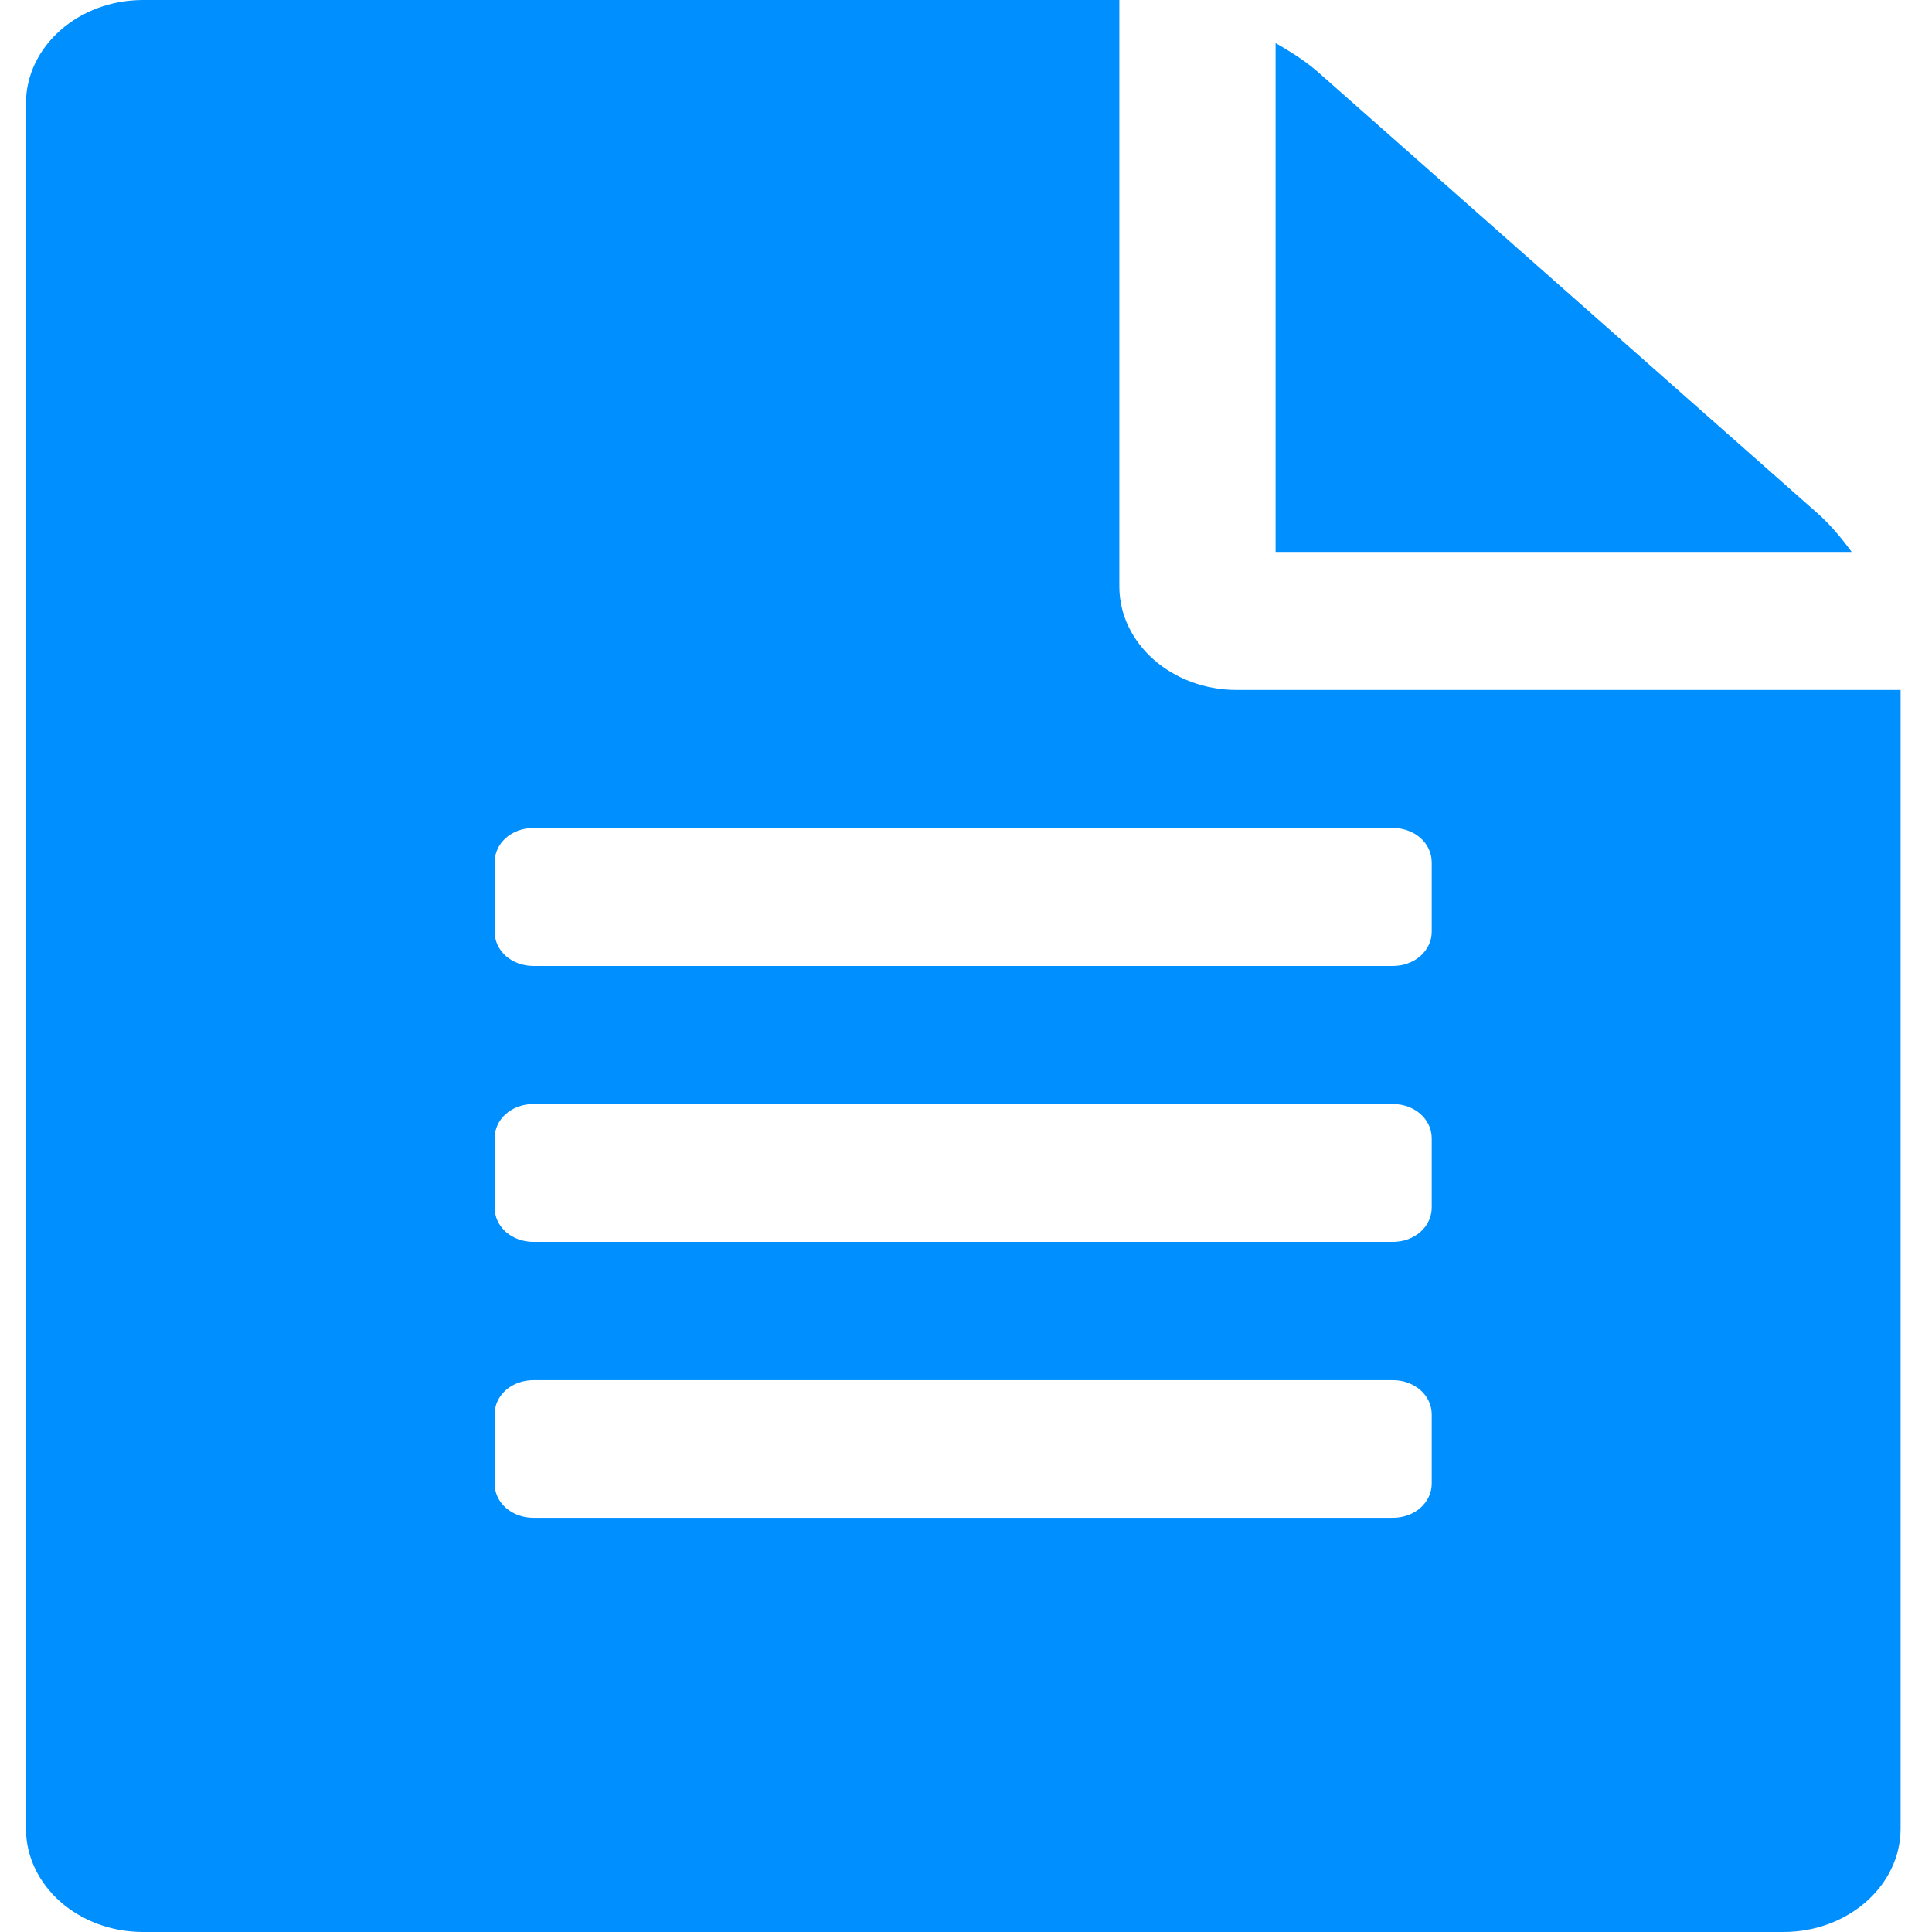
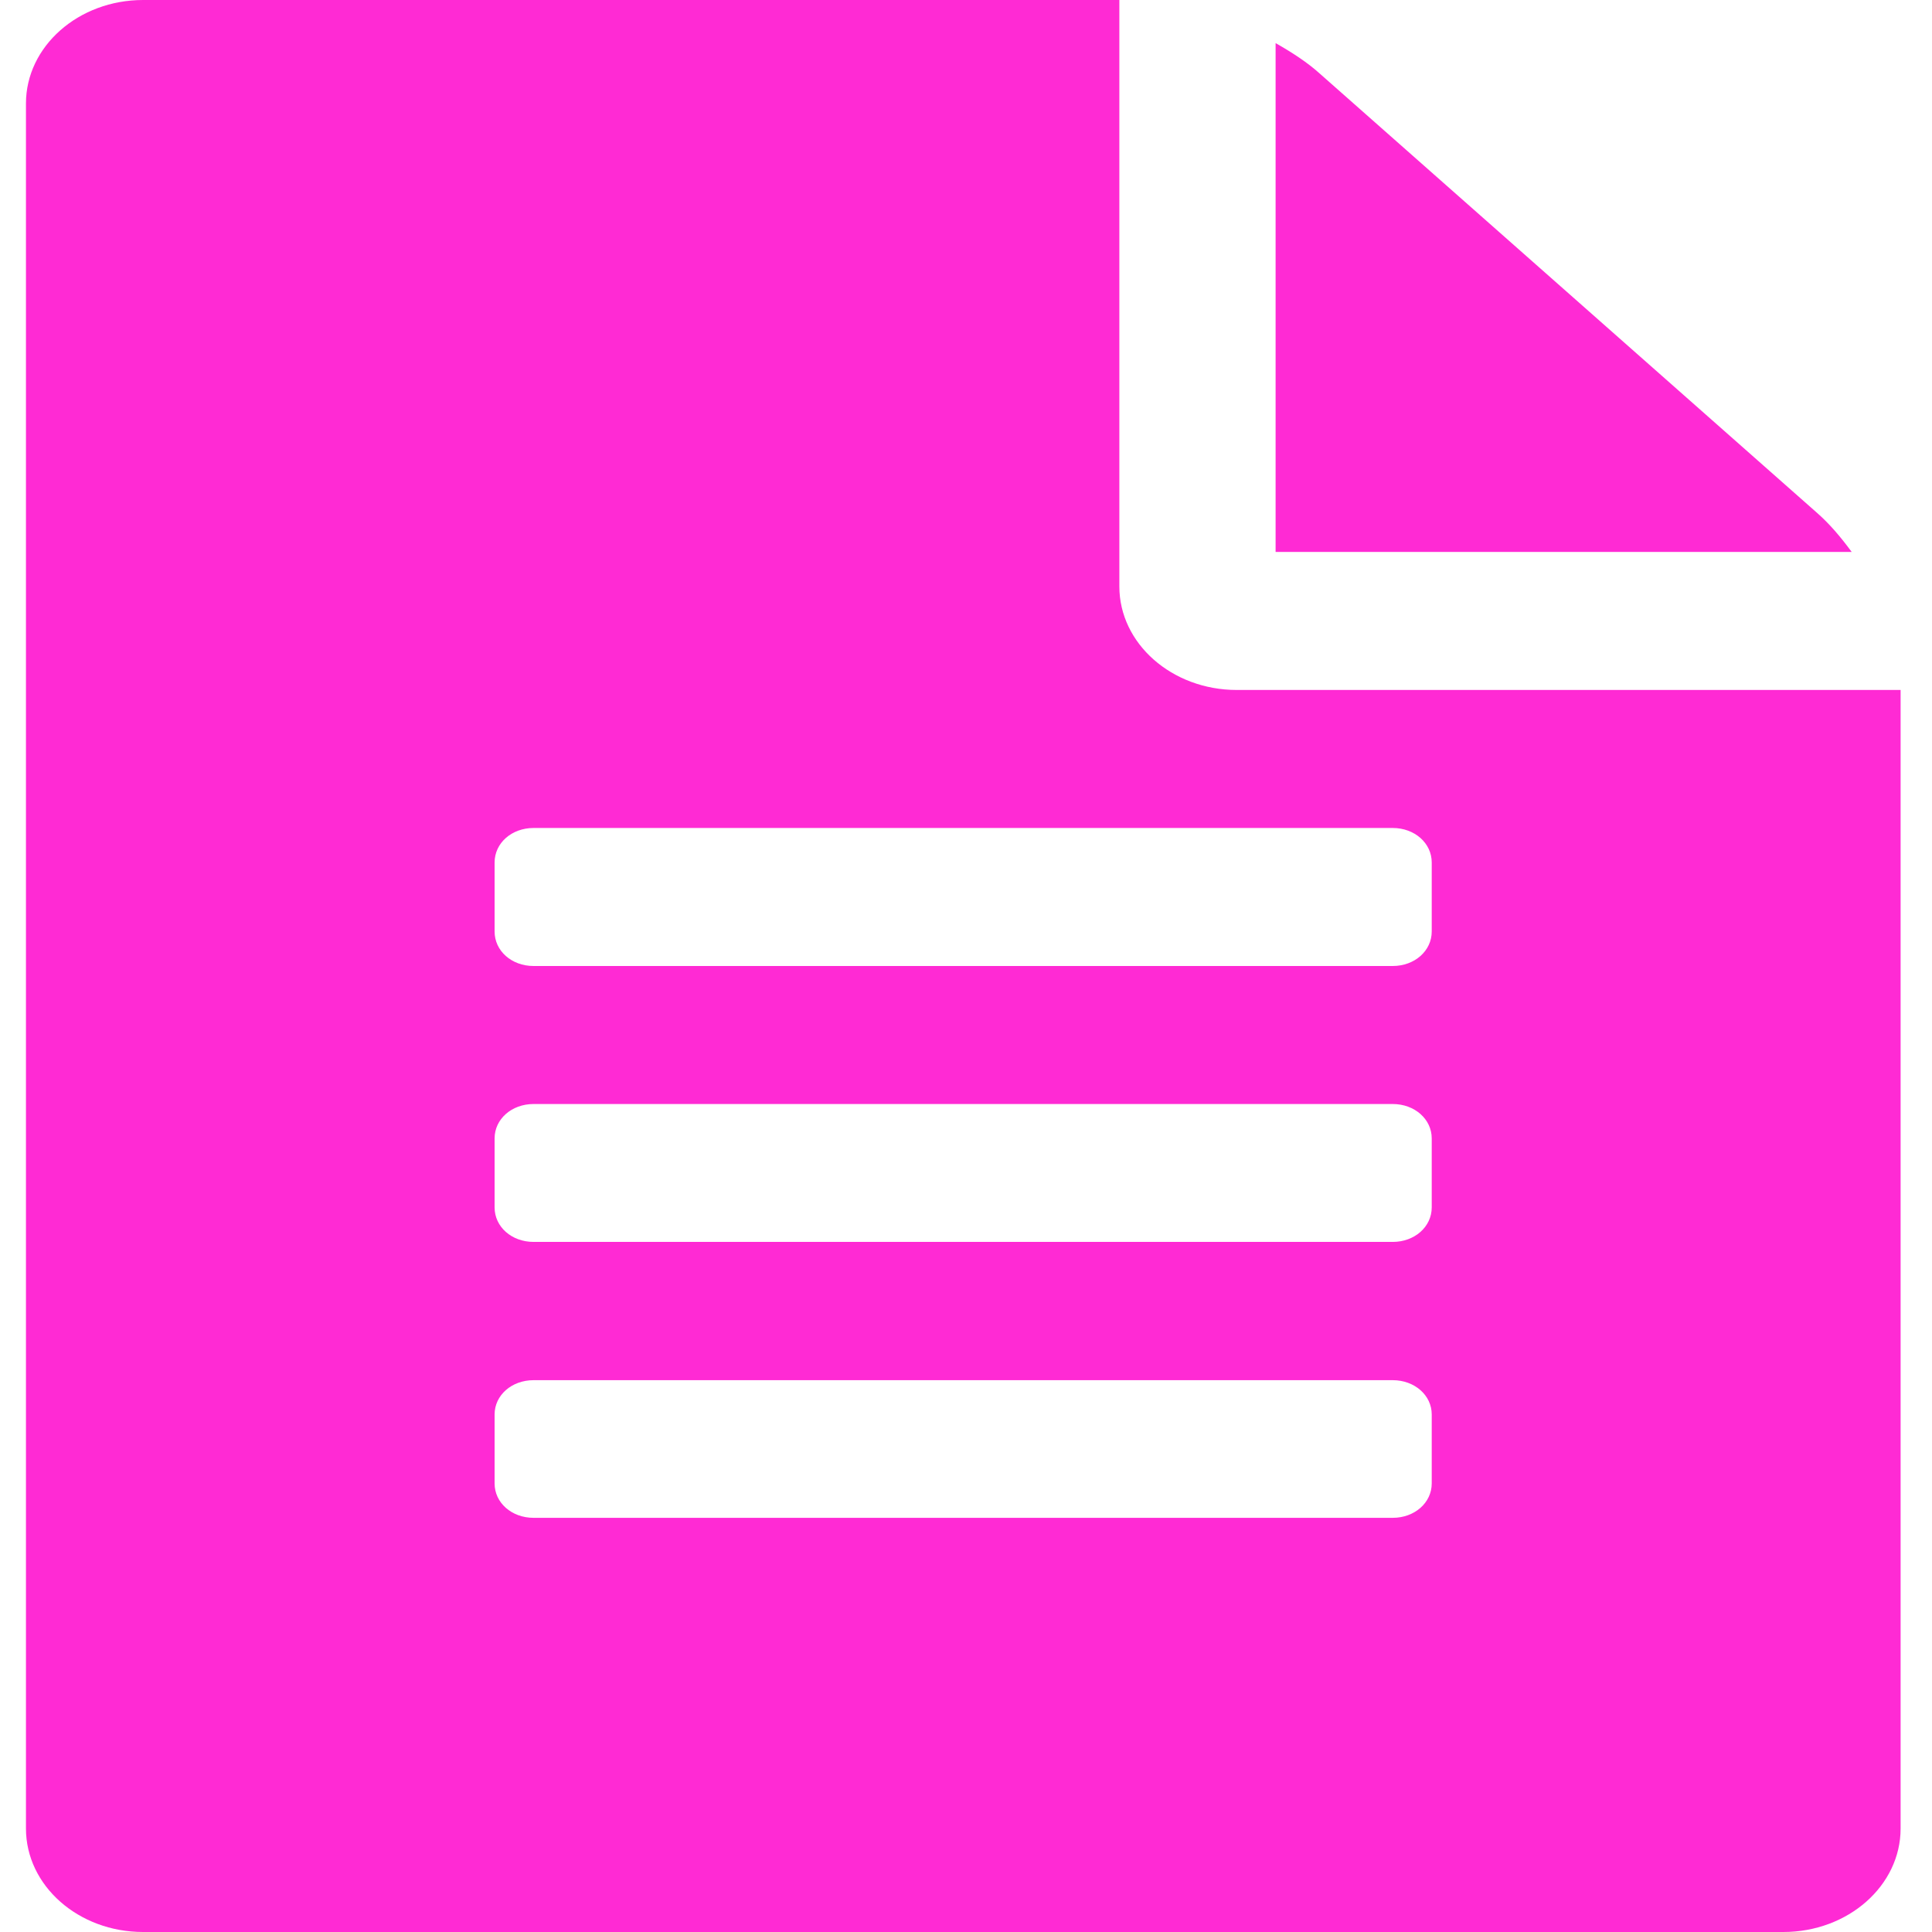
<svg xmlns="http://www.w3.org/2000/svg" xml:space="preserve" enable-background="new 0 0 16 16" viewBox="0 0 16 16" height="16px" width="16px" y="0px" x="0px" id="Layer_1" version="1.1">
  <defs id="defs9" />
  <g id="g3">
-     <path style="fill:#008fff;fill-opacity:1" id="path5" d="M15.74,5.714v9.429c0,0.474-0.436,0.857-0.971,0.857H1.185c-0.536,0-0.97-0.384-0.97-0.857V0.857   C0.215,0.384,0.65,0,1.185,0H9.27v4.857c0,0.473,0.436,0.857,0.972,0.857H15.74z M11.857,7.143c0-0.161-0.142-0.286-0.323-0.286   H4.419c-0.182,0-0.323,0.125-0.323,0.286v0.571C4.096,7.875,4.237,8,4.419,8h7.115c0.181,0,0.323-0.125,0.323-0.286V7.143z    M11.857,9.428c0-0.16-0.142-0.285-0.323-0.285H4.419c-0.182,0-0.323,0.125-0.323,0.285v0.571c0,0.161,0.141,0.286,0.323,0.286   h7.115c0.181,0,0.323-0.125,0.323-0.286V9.428z M11.857,11.714c0-0.159-0.142-0.284-0.323-0.284H4.419   c-0.182,0-0.323,0.125-0.323,0.284v0.571c0,0.16,0.141,0.285,0.323,0.285h7.115c0.181,0,0.323-0.125,0.323-0.285V11.714z    M15.335,4.571h-4.771V0.357c0.141,0.08,0.264,0.161,0.363,0.25l4.124,3.643C15.152,4.339,15.243,4.446,15.335,4.571z" fill="#996699" />
+     <path style="fill:#ff2ad4;fill-opacity:1" id="path5" d="M15.74,5.714v9.429c0,0.474-0.436,0.857-0.971,0.857H1.185c-0.536,0-0.97-0.384-0.97-0.857V0.857   C0.215,0.384,0.65,0,1.185,0H9.27v4.857c0,0.473,0.436,0.857,0.972,0.857H15.74z M11.857,7.143c0-0.161-0.142-0.286-0.323-0.286   H4.419c-0.182,0-0.323,0.125-0.323,0.286v0.571C4.096,7.875,4.237,8,4.419,8h7.115c0.181,0,0.323-0.125,0.323-0.286V7.143z    M11.857,9.428c0-0.16-0.142-0.285-0.323-0.285H4.419c-0.182,0-0.323,0.125-0.323,0.285v0.571c0,0.161,0.141,0.286,0.323,0.286   h7.115c0.181,0,0.323-0.125,0.323-0.286V9.428z M11.857,11.714c0-0.159-0.142-0.284-0.323-0.284H4.419   c-0.182,0-0.323,0.125-0.323,0.284v0.571c0,0.16,0.141,0.285,0.323,0.285h7.115c0.181,0,0.323-0.125,0.323-0.285V11.714z    M15.335,4.571h-4.771V0.357c0.141,0.08,0.264,0.161,0.363,0.25l4.124,3.643C15.152,4.339,15.243,4.446,15.335,4.571z" fill="#996699" />
  </g>
</svg>
